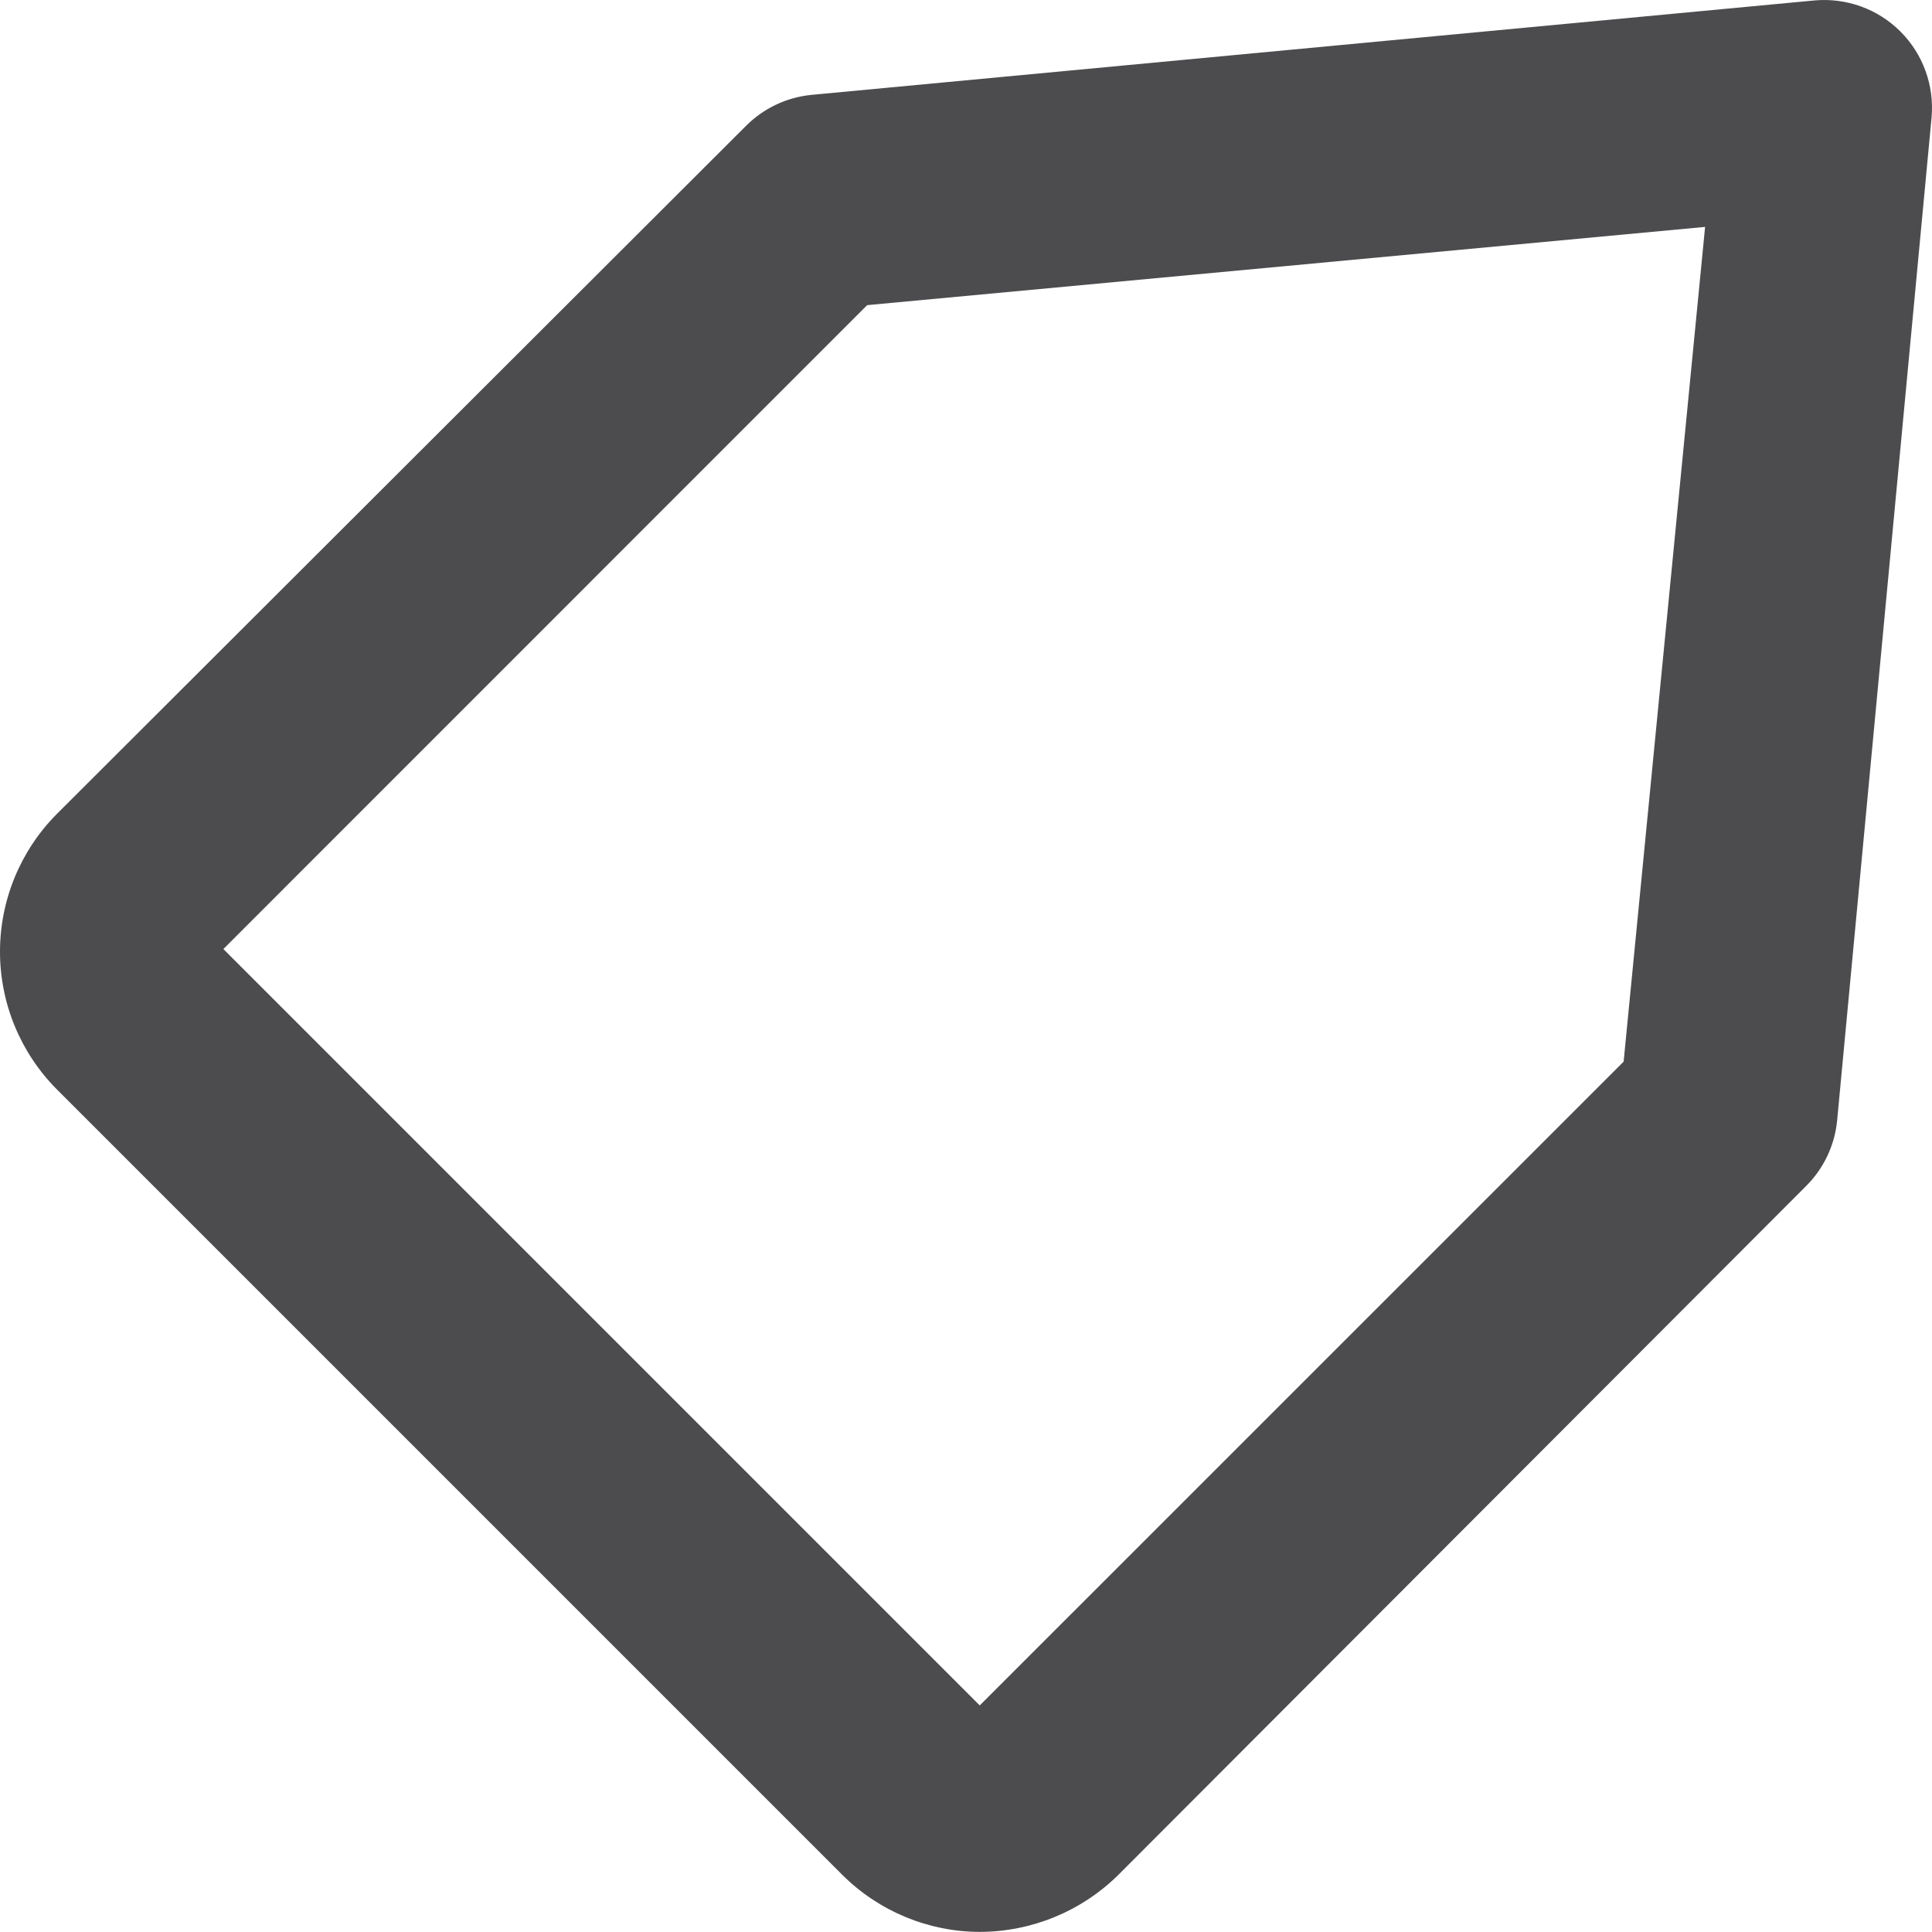
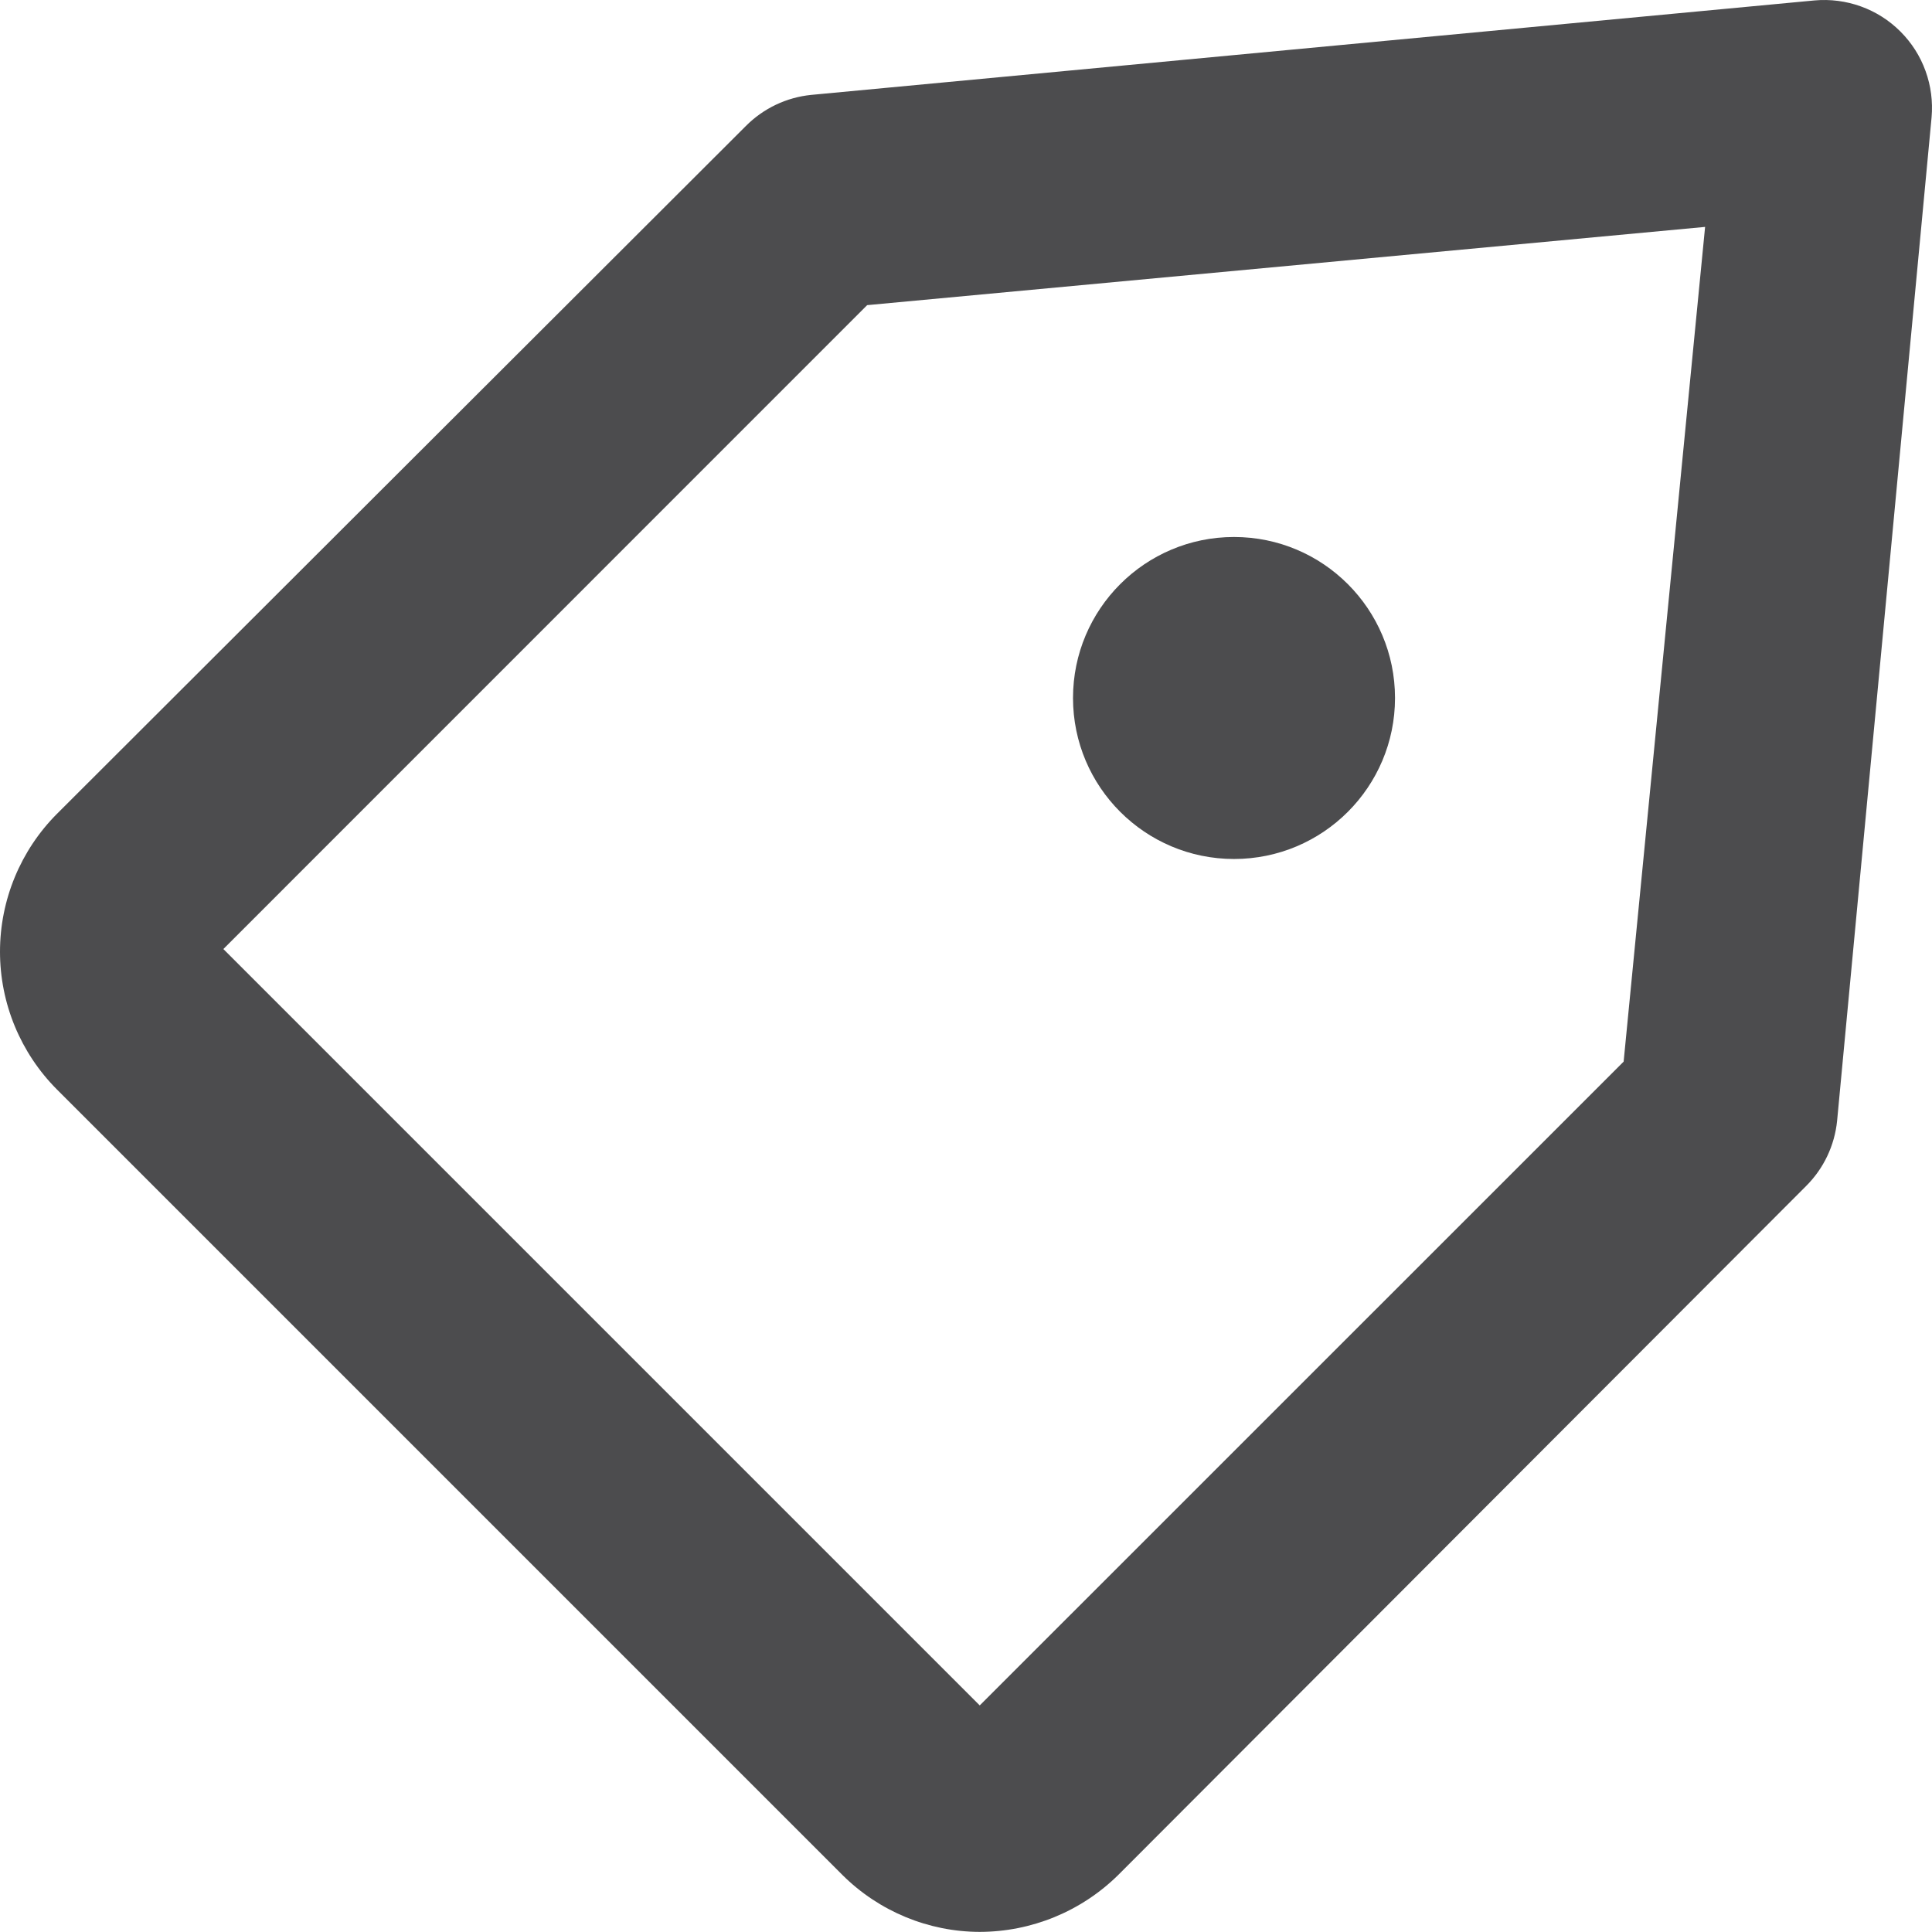
<svg xmlns="http://www.w3.org/2000/svg" width="18" height="18" viewBox="0 0 18 18" fill="none">
  <path d="M9.128 17.999C9.611 17.998 10.074 17.808 10.418 17.469L16.826 11.051C16.991 10.887 17.093 10.672 17.116 10.441L17.996 1.094C18.009 0.947 17.99 0.8 17.94 0.662C17.89 0.523 17.81 0.398 17.706 0.294C17.602 0.19 17.477 0.11 17.338 0.06C17.2 0.01 17.052 -0.009 16.906 0.004L7.559 0.884C7.328 0.907 7.113 1.009 6.949 1.174L0.531 7.582C0.191 7.923 0 8.385 0 8.867C0 9.348 0.191 9.81 0.531 10.151L7.849 17.469C8.189 17.807 8.649 17.998 9.128 17.999ZM15.127 9.891L9.128 15.889L2.081 8.842L8.079 2.843L15.886 2.114L15.127 9.891Z" fill="#000103" fill-opacity="0.7" />
-   <path d="M11.497 8.003C10.669 8.003 9.997 7.331 9.997 6.503C9.997 5.675 10.669 5.003 11.497 5.003C12.326 5.003 12.997 5.675 12.997 6.503C12.997 7.331 12.326 8.003 11.497 8.003Z" />
+   <path d="M11.497 8.003C10.669 8.003 9.997 7.331 9.997 6.503C9.997 5.675 10.669 5.003 11.497 5.003C12.326 5.003 12.997 5.675 12.997 6.503C12.997 7.331 12.326 8.003 11.497 8.003Z" fill="#000103" fill-opacity="0.7" />
</svg>
